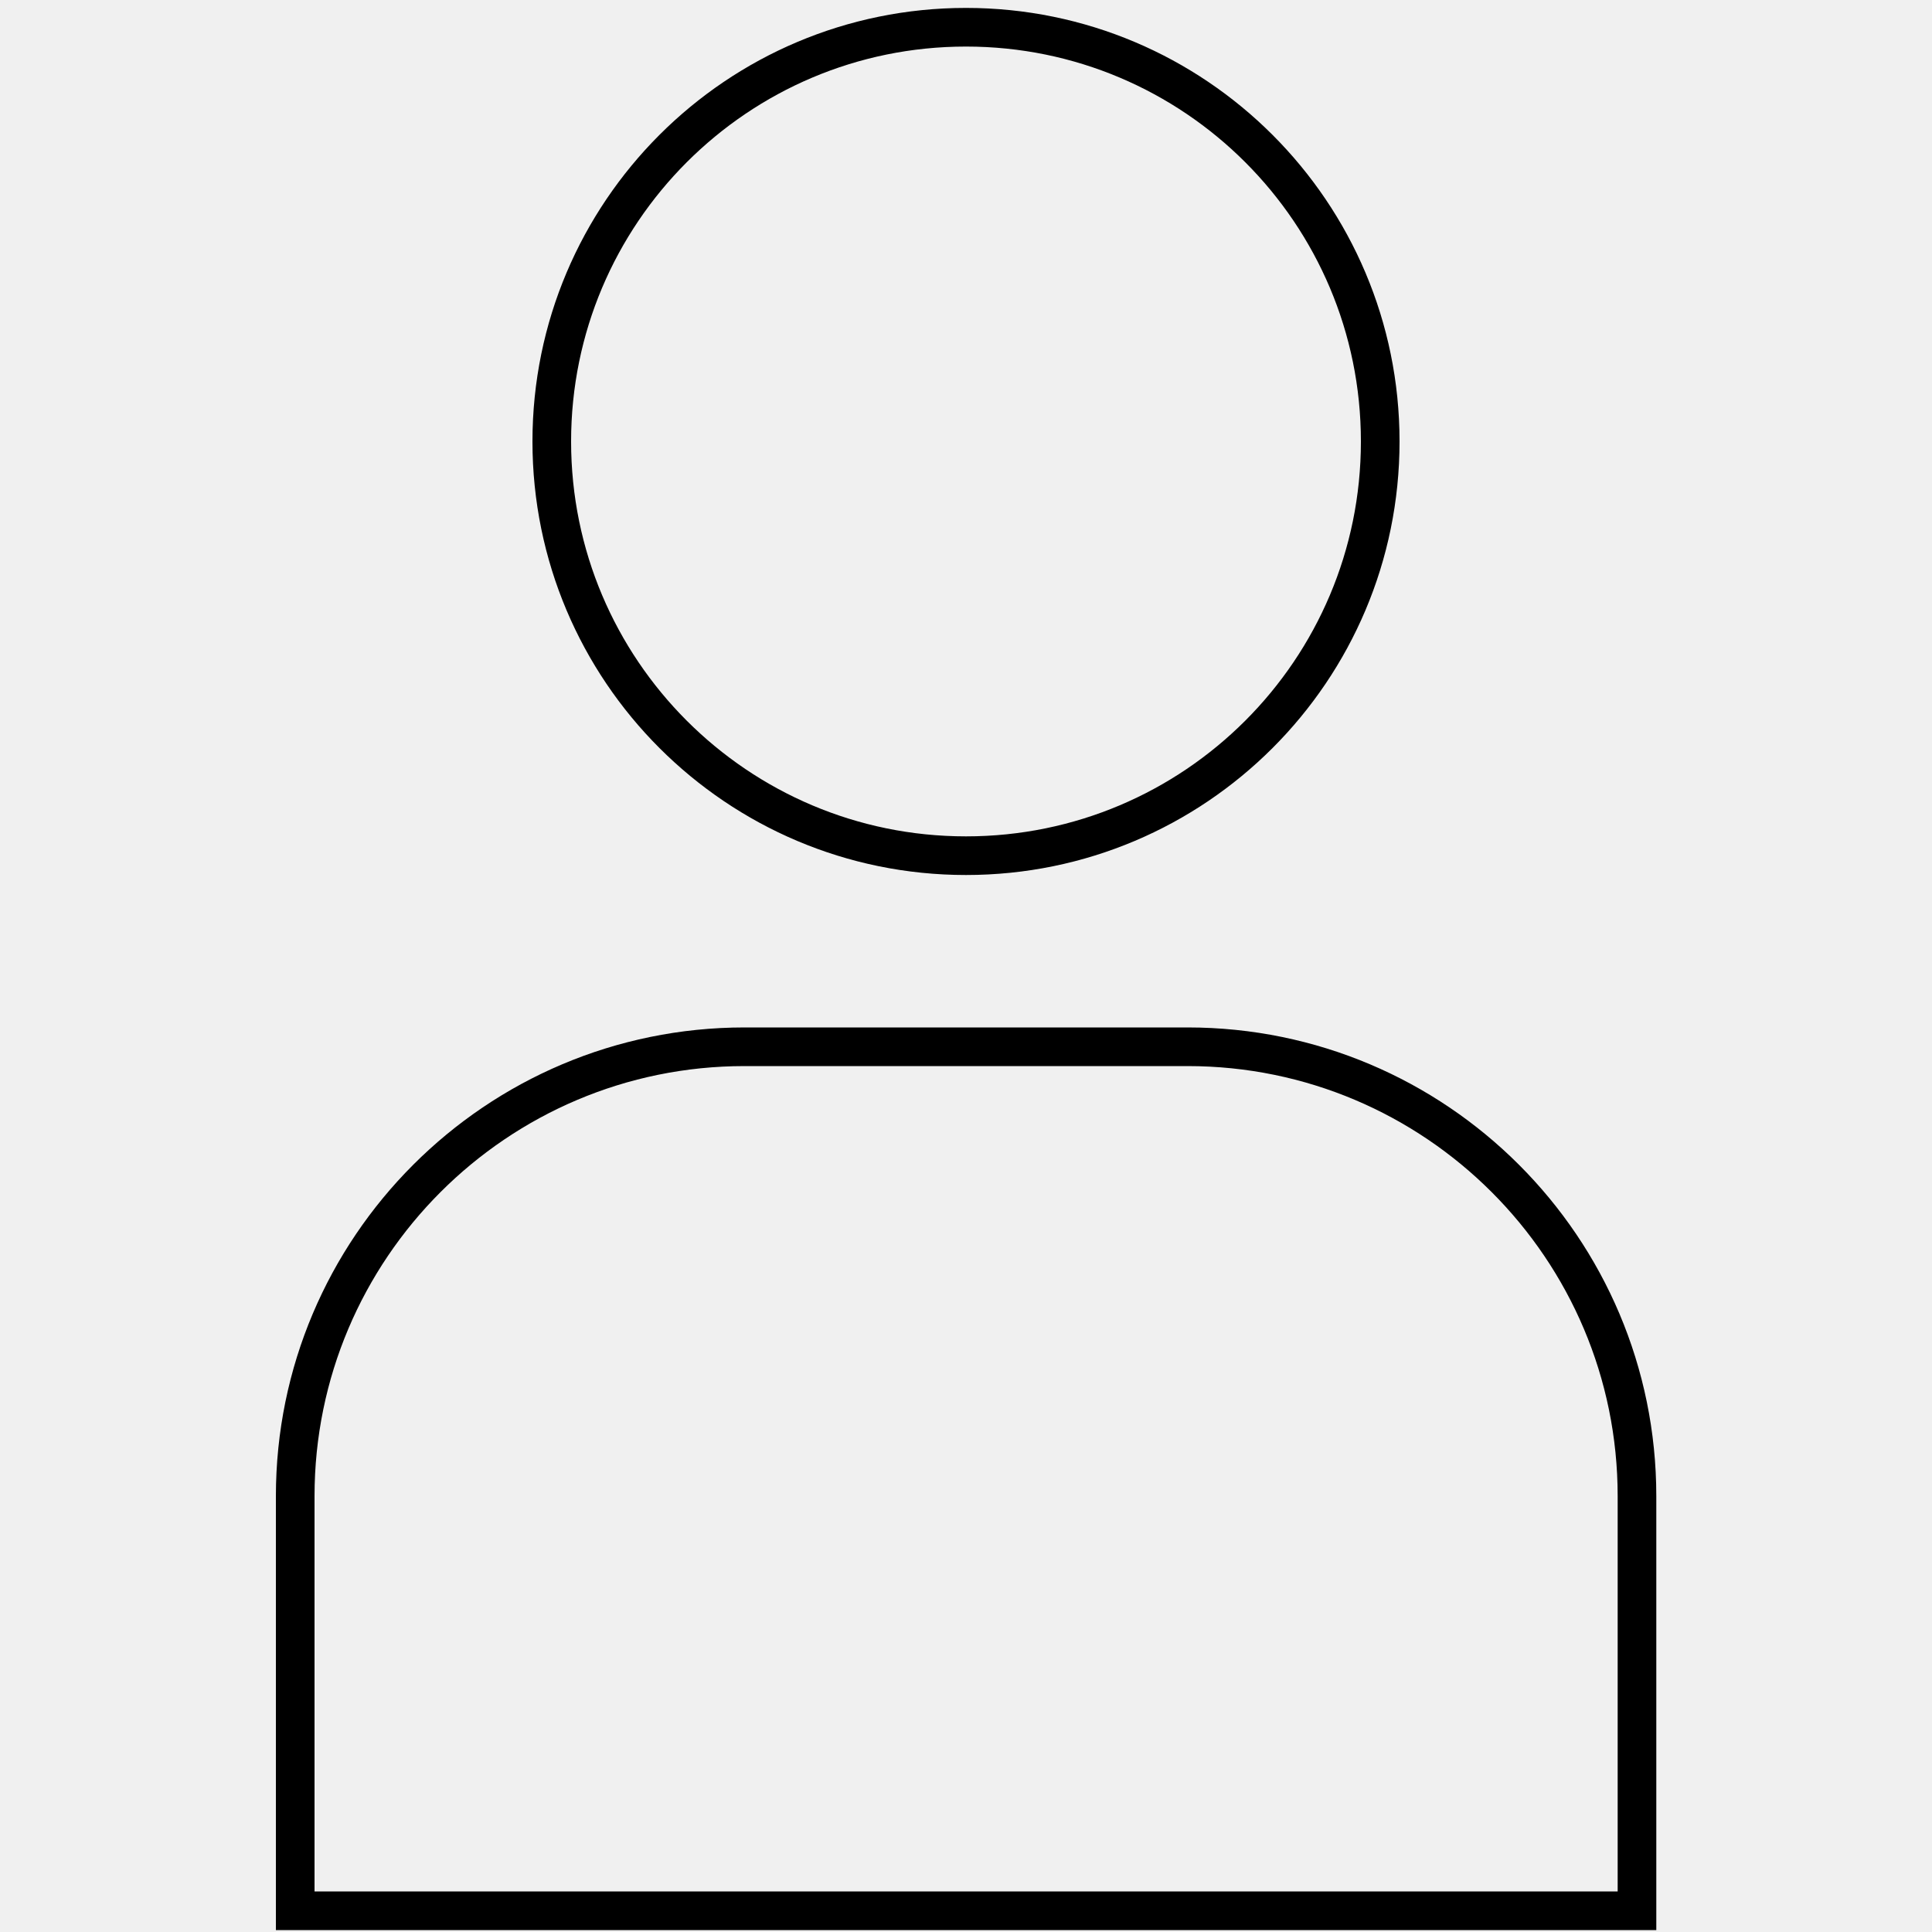
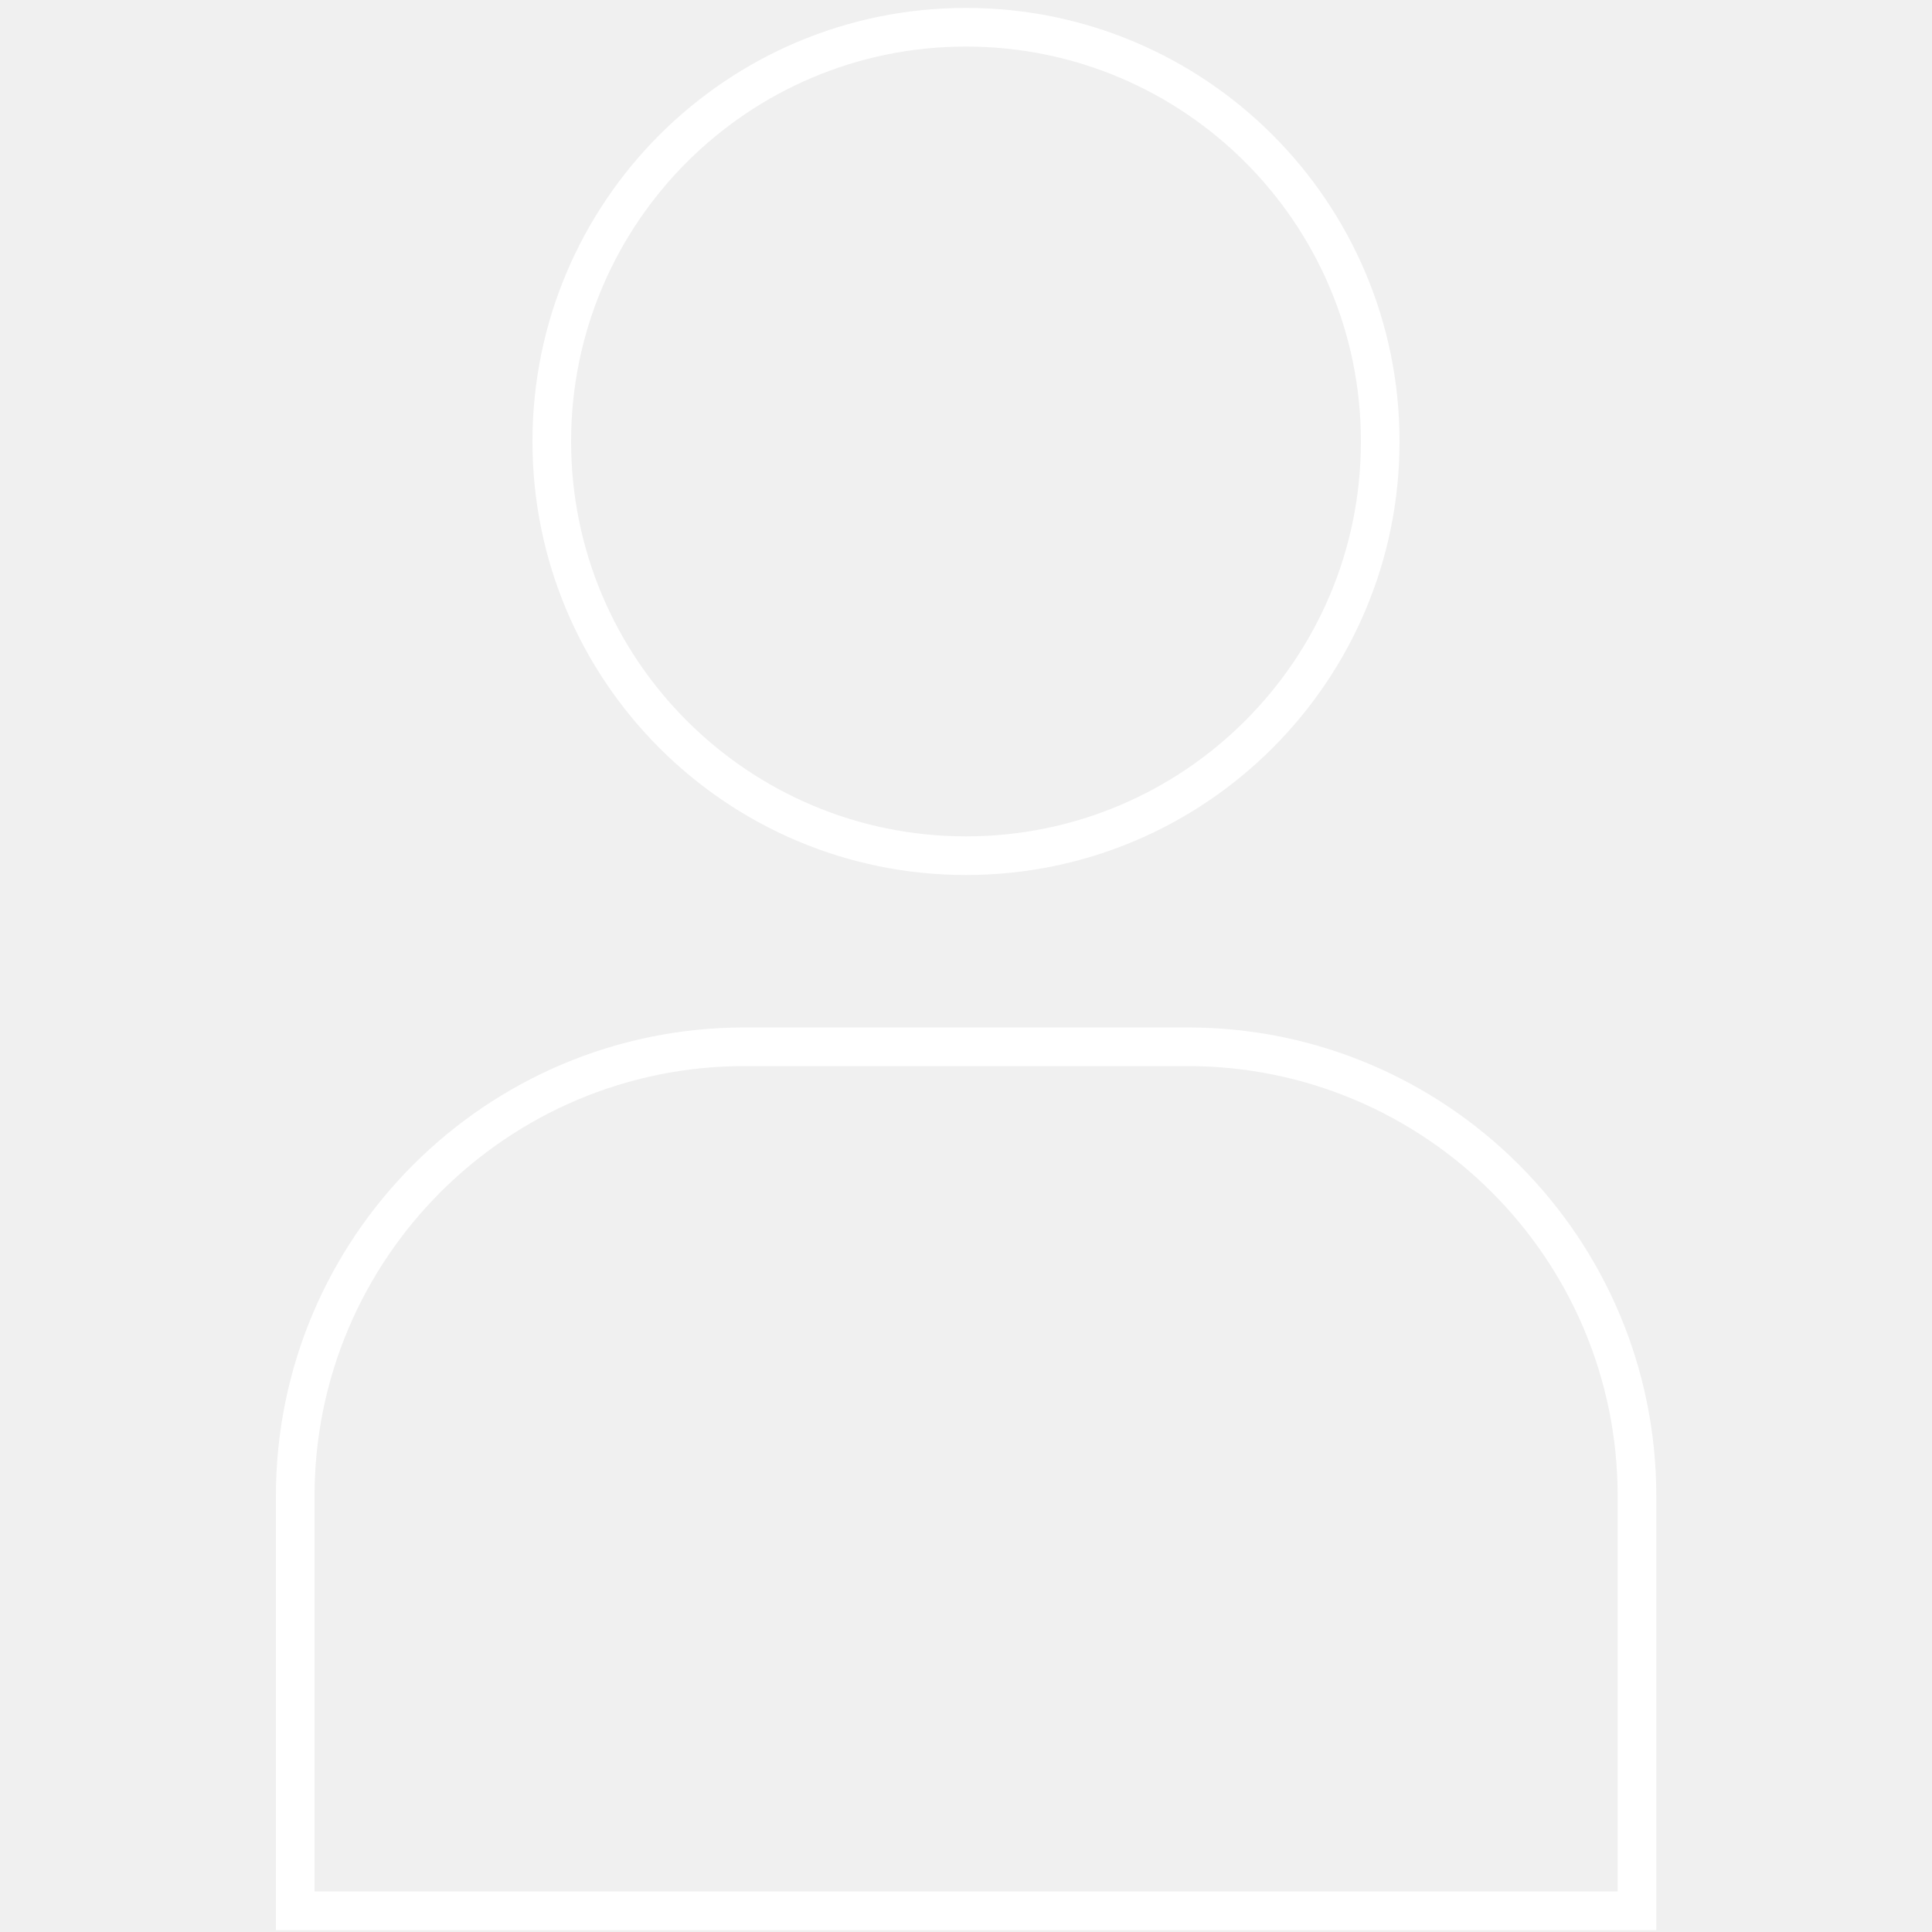
<svg xmlns="http://www.w3.org/2000/svg" id="Calque_1" data-name="Calque 1" version="1.1" viewBox="0 0 100 100">
  <defs>
    <style>
      .cls-1 {
-         stroke: #000;
+         fill: none;
+         stroke: #fff;
        stroke-miterlimit: 10;
        stroke-width: 2px;
      }
- 
-       .cls-1, .cls-2, .cls-3 {
-         fill: none;
-       }
- 
-       .cls-4 {
-         fill: #000;
-       }
- 
-       .cls-4, .cls-3 {
-         stroke-width: 0px;
-       }
- 
-       .cls-2 {
-         stroke: #fff;
-       }
    </style>
  </defs>
-   <g>
-     <circle class="cls-1" cx="50" cy="22.85" r="21.44" />
-     <path class="cls-1" d="M38.54,54.18h22.93c12.84,0,23.26,10.42,23.26,23.26v21.46H15.28v-21.46c0-12.84,10.42-23.26,23.26-23.26Z" />
-   </g>
-   <line class="cls-2" x1="167.99" y1="33.37" x2="185.49" y2="33.37" />
-   <line class="cls-2" x1="167.99" y1="39.62" x2="185.49" y2="39.62" />
-   <line class="cls-2" x1="167.99" y1="45.87" x2="185.49" y2="45.87" />
-   <rect class="cls-3" x="118.19" y="30.4" width="67.3" height="18.44" />
-   <g>
-     <path class="cls-4" d="M-115.8,68.46c-8.55,0-17.11-.04-25.66.02-2.34.02-3.66-.77-4.42-3.16-5.76-17.99-10.89-36.17-16.36-54.25-.62-2.05-1.46-2.86-3.56-2.57-1.1.15-2.27.06-3.15-.86-.8-.84-.99-1.83-.67-2.92.36-1.23,1.26-1.9,2.48-1.95,2.1-.09,4.2-.12,6.3-.04,1.52.06,2.44.98,2.86,2.44.61,2.16,1.42,4.28,1.86,6.48.47,2.37,1.56,3.13,4.08,3.12,24.31-.11,48.63-.07,72.94-.07.53,0,1.05-.01,1.58,0,2.86.08,3.99,1.42,3.32,4.21-1.43,5.98-2.96,11.93-4.45,17.9-2.36,9.46-4.73,18.91-7.1,28.36-.73,2.9-1.34,3.37-4.38,3.37-8.55,0-17.1,0-25.66,0,0-.04,0-.08,0-.11ZM-117.03,20.49c-11.4,0-22.8.02-34.2-.02-1.53,0-2.17.18-1.64,1.96,3.86,12.84,7.66,25.69,11.41,38.56.44,1.52,1.17,1.99,2.7,1.96,6.52-.15,13.04-.17,19.56-.16,8.69,0,17.37.02,26.06.04,1.59,0,2.17-.51,2.54-2.05,3.09-12.66,6.24-25.32,9.5-37.94.54-2.09-.09-2.39-1.95-2.38-11.32.06-22.65.03-33.97.03Z" />
-     <path class="cls-4" d="M-145.76,87.21c.02-5.59,3.04-9.95,7.7-11.69,4.68-1.75,10.09-.45,13.24,3.51,1.14,1.43,2.27,1.85,3.97,1.8,3.37-.11,6.76-.1,10.13,0,1.65.05,2.7-.44,3.77-1.77,3.19-4.01,8.71-5.34,13.44-3.49,4.76,1.86,7.79,6.55,7.56,11.68-.23,5.02-3.59,9.32-8.45,10.8-6.87,2.09-14.12-2.34-15.15-9.44-.24-1.65-.73-2.15-2.34-2.06-2.54.13-5.11.16-7.65-.01-1.8-.13-2.37.47-2.67,2.23-1.01,5.79-5.75,9.71-11.49,9.79-5.56.08-10.34-3.59-11.7-9.03-.23-.94-.28-1.92-.34-2.32ZM-133.89,92.76c3.37,0,6.2-2.86,6.14-6.19-.05-3.24-2.85-5.97-6.13-5.98-3.38-.02-6.15,2.8-6.09,6.19.05,3.3,2.79,5.99,6.08,5.98ZM-97.95,92.76c3.37.04,6.24-2.78,6.23-6.1-.01-3.25-2.76-6-6.04-6.07-3.38-.07-6.19,2.7-6.18,6.1,0,3.3,2.7,6.03,5.99,6.07Z" />
-   </g>
+   <circle class="cls-1" cx="50" cy="22.85" r="21.44" />
+   <path class="cls-1" d="M38.54,54.18h22.93c12.84,0,23.26,10.42,23.26,23.26v21.46H15.28v-21.46c0-12.84,10.42-23.26,23.26-23.26Z" />
</svg>
